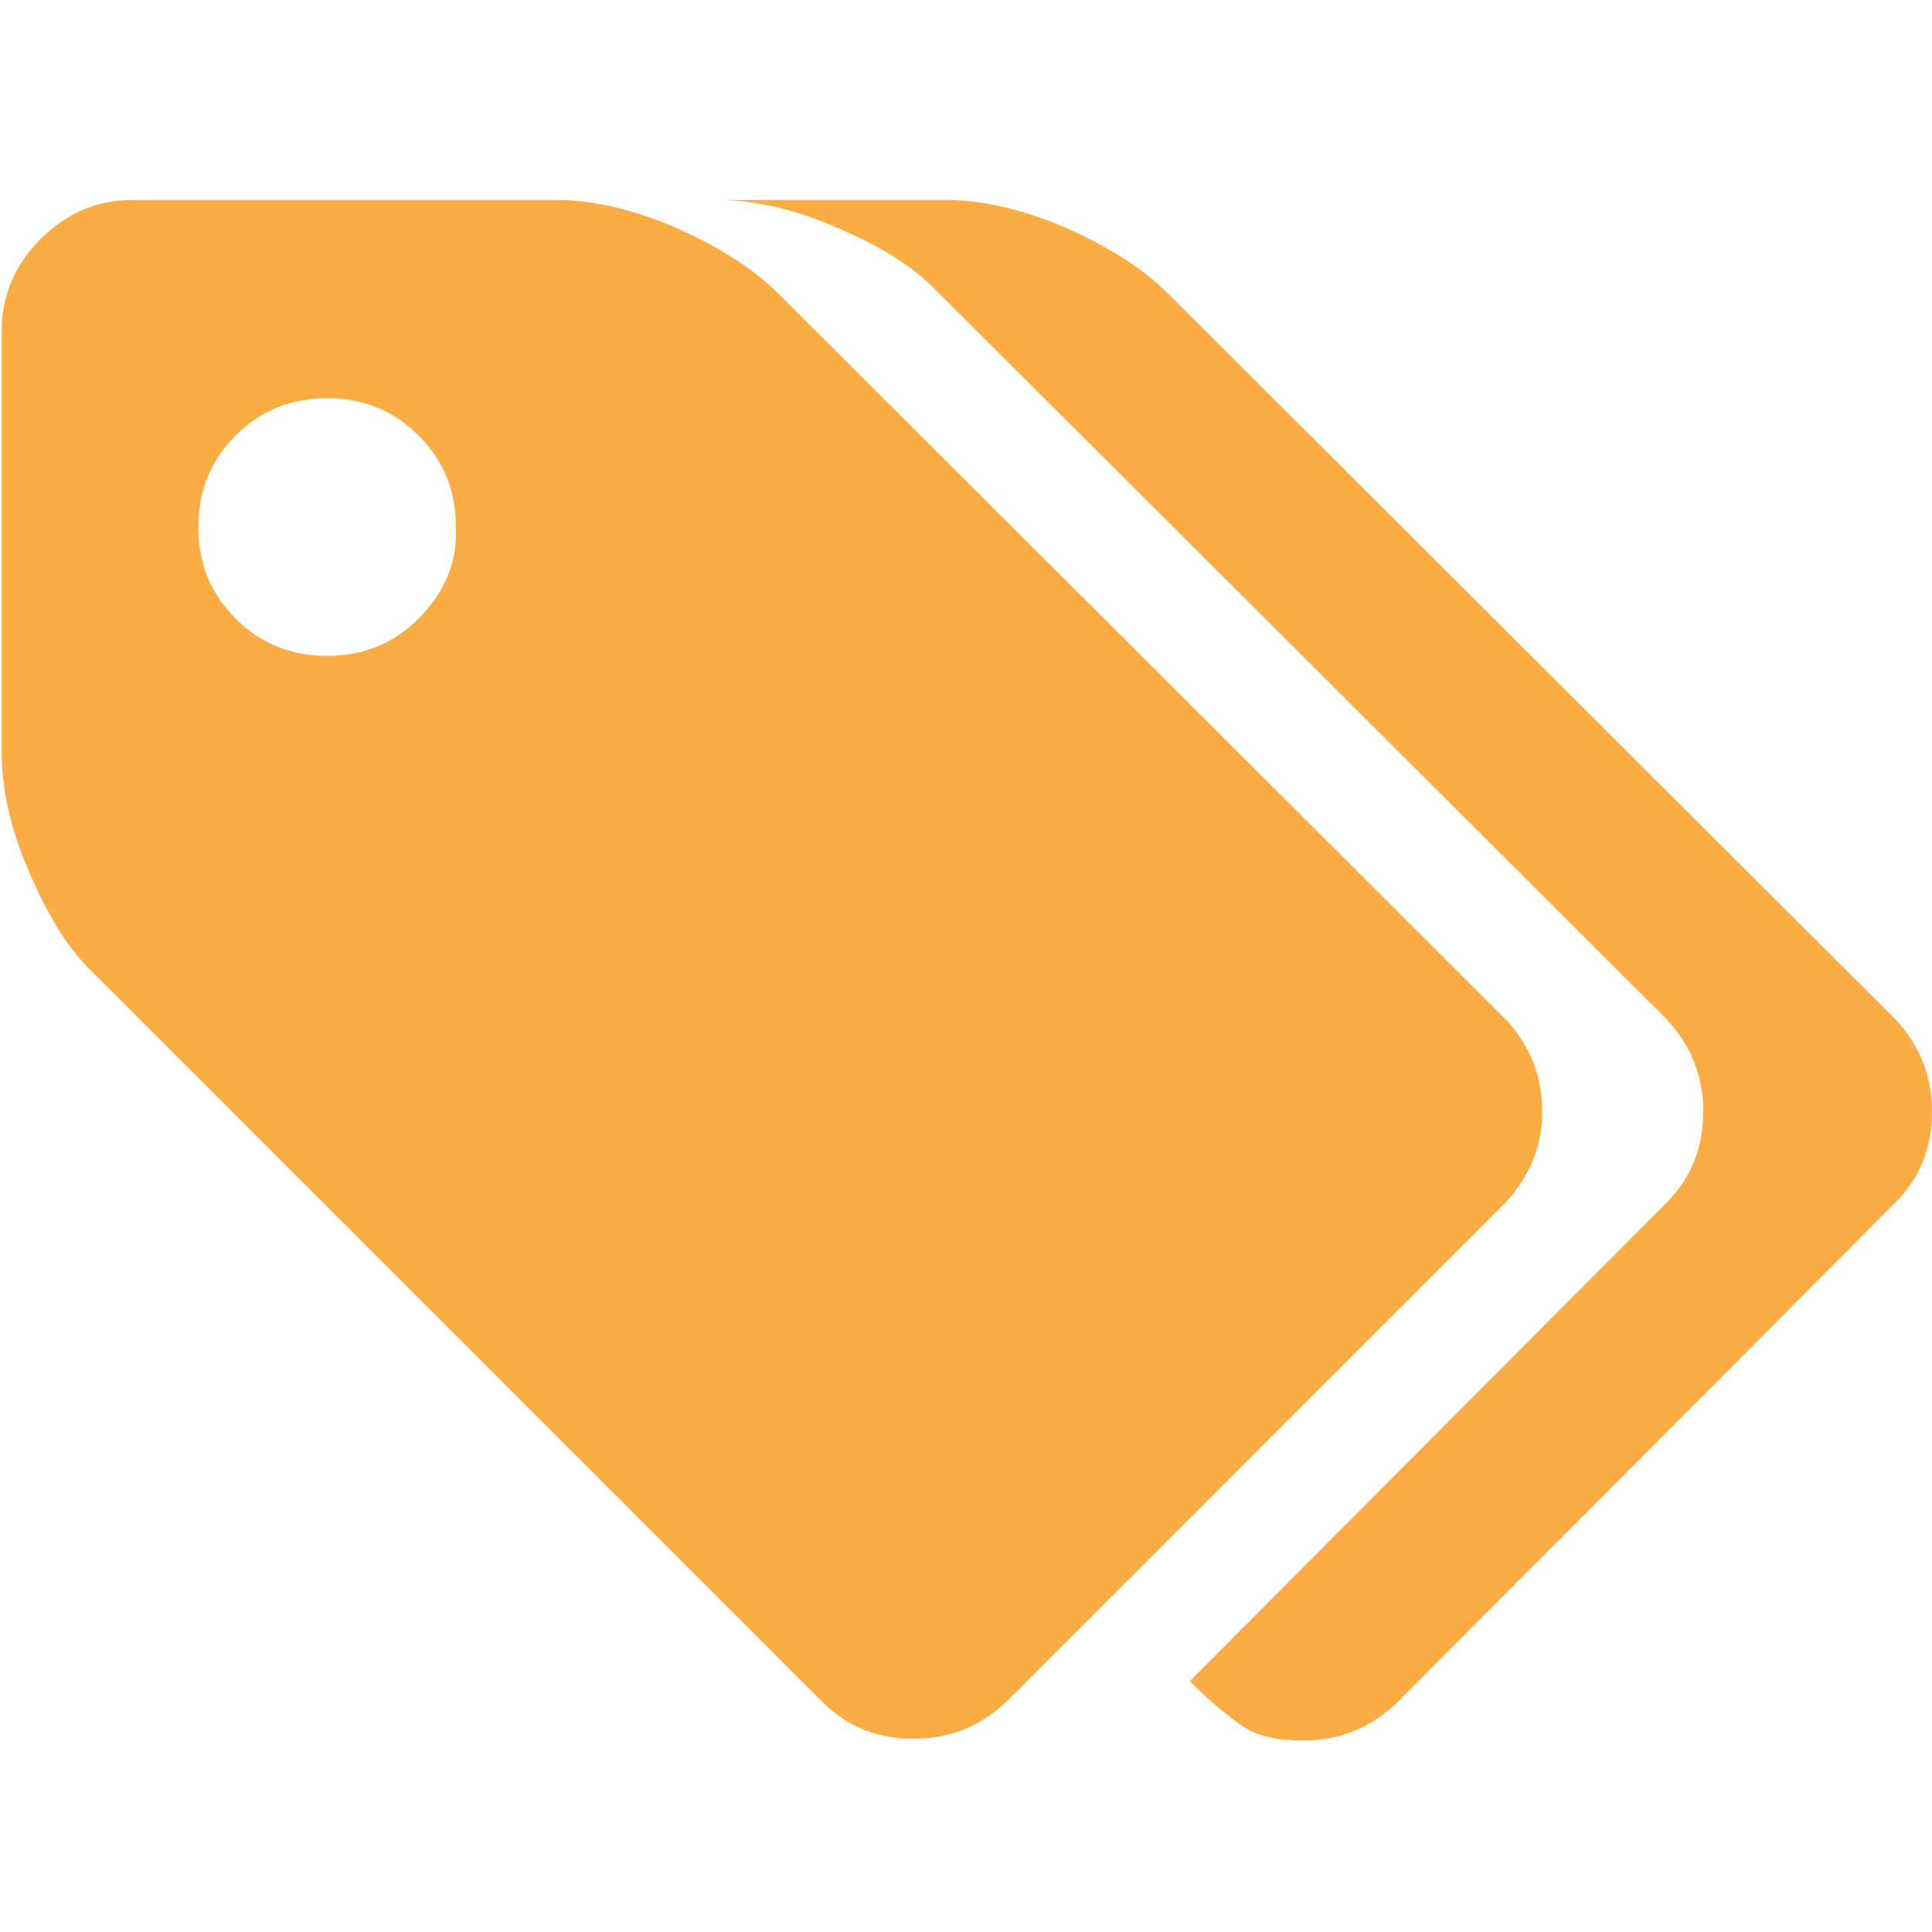
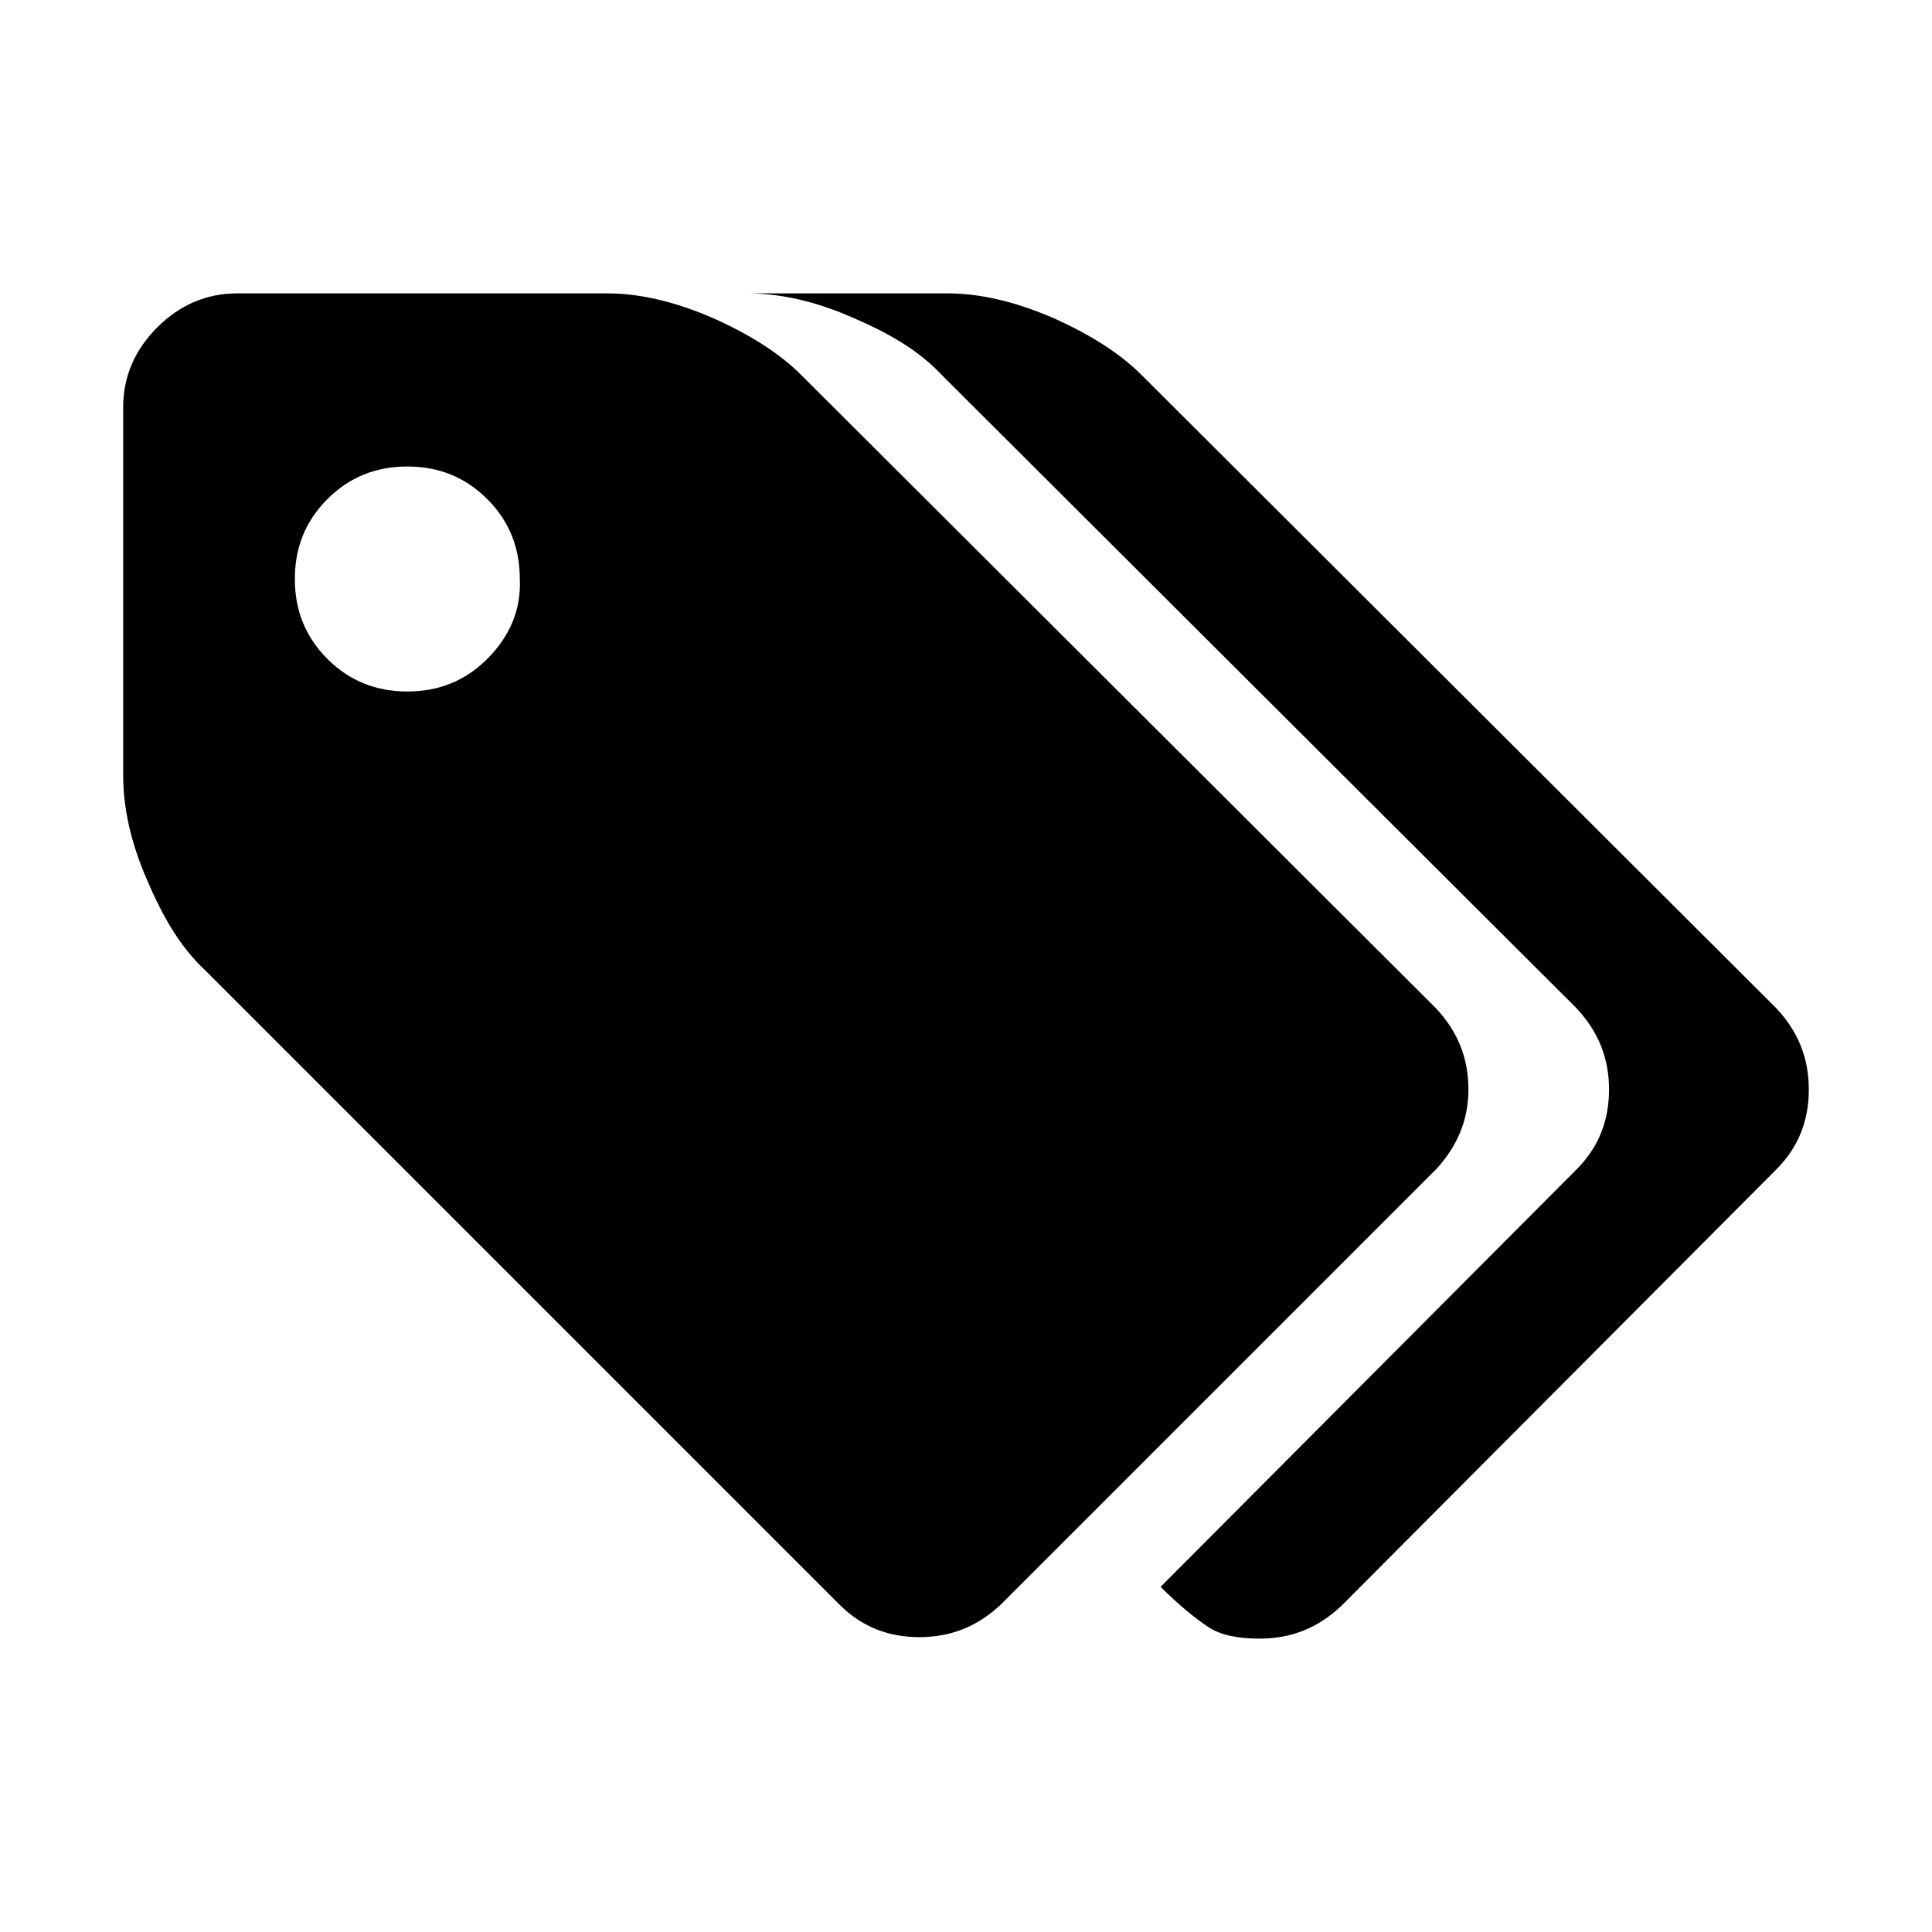
- <svg xmlns="http://www.w3.org/2000/svg" t="1629129703018" class="icon" viewBox="0 0 1024 1024" version="1.1" p-id="3388" width="200" height="200">
+ <svg xmlns="http://www.w3.org/2000/svg" t="1629181021599" class="icon" viewBox="0 0 1024 1024" version="1.1" p-id="1250" width="200" height="200">
  <defs>
    <style type="text/css" />
  </defs>
-   <path d="M817.404 589.249c0-18.863-6.288-35.032-19.761-49.404L412.295 155.396c-13.474-13.474-32.337-25.151-54.793-35.032-23.354-9.881-44.014-14.372-62.877-14.372L70.063 105.993c-18.863 0-35.032 7.186-48.505 20.66-13.474 13.474-20.66 29.642-20.66 48.505l0 223.663c0 18.863 4.491 40.421 14.372 62.877 9.881 23.354 20.66 41.319 35.032 54.793l385.347 385.347c13.474 13.474 29.642 19.761 48.505 19.761 18.863 0 35.032-6.288 49.404-19.761L797.642 637.754C810.218 624.281 817.404 608.112 817.404 589.249L817.404 589.249zM221.867 327.86c-13.474 13.474-29.642 19.761-48.505 19.761-18.863 0-35.032-6.288-48.505-19.761-13.474-13.474-19.761-29.642-19.761-48.505 0-18.863 6.288-35.032 19.761-48.505 13.474-13.474 29.642-19.761 48.505-19.761 18.863 0 35.032 6.288 48.505 19.761 13.474 13.474 19.761 29.642 19.761 48.505C242.526 298.218 235.34 314.386 221.867 327.86L221.867 327.86zM1004.239 539.846 618.891 155.396c-13.474-13.474-32.337-25.151-54.793-35.032-23.354-9.881-44.014-14.372-62.877-14.372L379.958 105.993c18.863 0 40.421 4.491 62.877 14.372 23.354 9.881 41.319 20.66 54.793 35.032l385.347 384.449c13.474 14.372 19.761 30.54 19.761 49.404 0 18.863-6.288 35.032-19.761 48.505L630.568 891.06c10.779 10.779 20.66 18.863 28.744 24.253 8.084 5.389 18.863 7.186 31.439 7.186 18.863 0 35.032-6.288 49.404-19.761L1004.239 637.754c13.474-13.474 19.761-29.642 19.761-48.505C1024 570.386 1017.712 554.218 1004.239 539.846L1004.239 539.846zM1004.239 539.846" p-id="3389" fill="#FBAC43" />
+   <path d="M778.299 577.498c0-16.473-5.487-30.593-17.256-43.142L424.541 198.637c-11.764-11.768-28.24-21.963-47.85-30.593-20.393-8.625-38.435-12.549-54.907-12.549l-196.096 0c-16.472 0-30.589 6.276-42.359 18.041-11.763 11.768-18.04 25.886-18.04 42.358l0 195.311c0 16.471 3.922 35.297 12.549 54.907 8.631 20.394 18.04 36.086 30.593 47.85l336.503 336.503c11.764 11.768 25.888 17.255 42.357 17.255 16.472 0 30.591-5.487 43.143-17.255l230.608-230.608C772.027 608.087 778.299 593.97 778.299 577.498L778.299 577.498 778.299 577.498zM258.248 349.238c-11.764 11.768-25.882 17.256-42.358 17.256-16.472 0-30.591-5.489-42.354-17.256-11.768-11.764-17.261-25.881-17.261-42.359 0-16.471 5.493-30.589 17.261-42.354 11.763-11.768 25.881-17.26 42.354-17.26 16.475 0 30.593 5.491 42.358 17.26 11.769 11.765 17.256 25.881 17.256 42.354C276.289 323.357 270.017 337.474 258.248 349.238L258.248 349.238 258.248 349.238zM941.453 534.356 604.95 198.637c-11.764-11.768-28.24-21.963-47.85-30.593-20.394-8.625-38.435-12.549-54.905-12.549L396.3 155.495c16.476 0 35.301 3.923 54.911 12.549 20.392 8.631 36.08 18.04 47.845 30.593l336.503 335.719c11.768 12.549 17.26 26.669 17.26 43.142 0 16.472-5.492 30.59-17.26 42.359L615.146 841.052c9.414 9.412 18.045 16.474 25.101 21.18 7.061 4.701 16.472 6.272 27.455 6.272 16.472 0 30.59-5.487 43.143-17.255l230.608-231.393c11.768-11.769 17.255-25.887 17.255-42.359C958.708 561.025 953.221 546.904 941.453 534.356L941.453 534.356 941.453 534.356zM941.453 534.356" p-id="1251" />
</svg>
